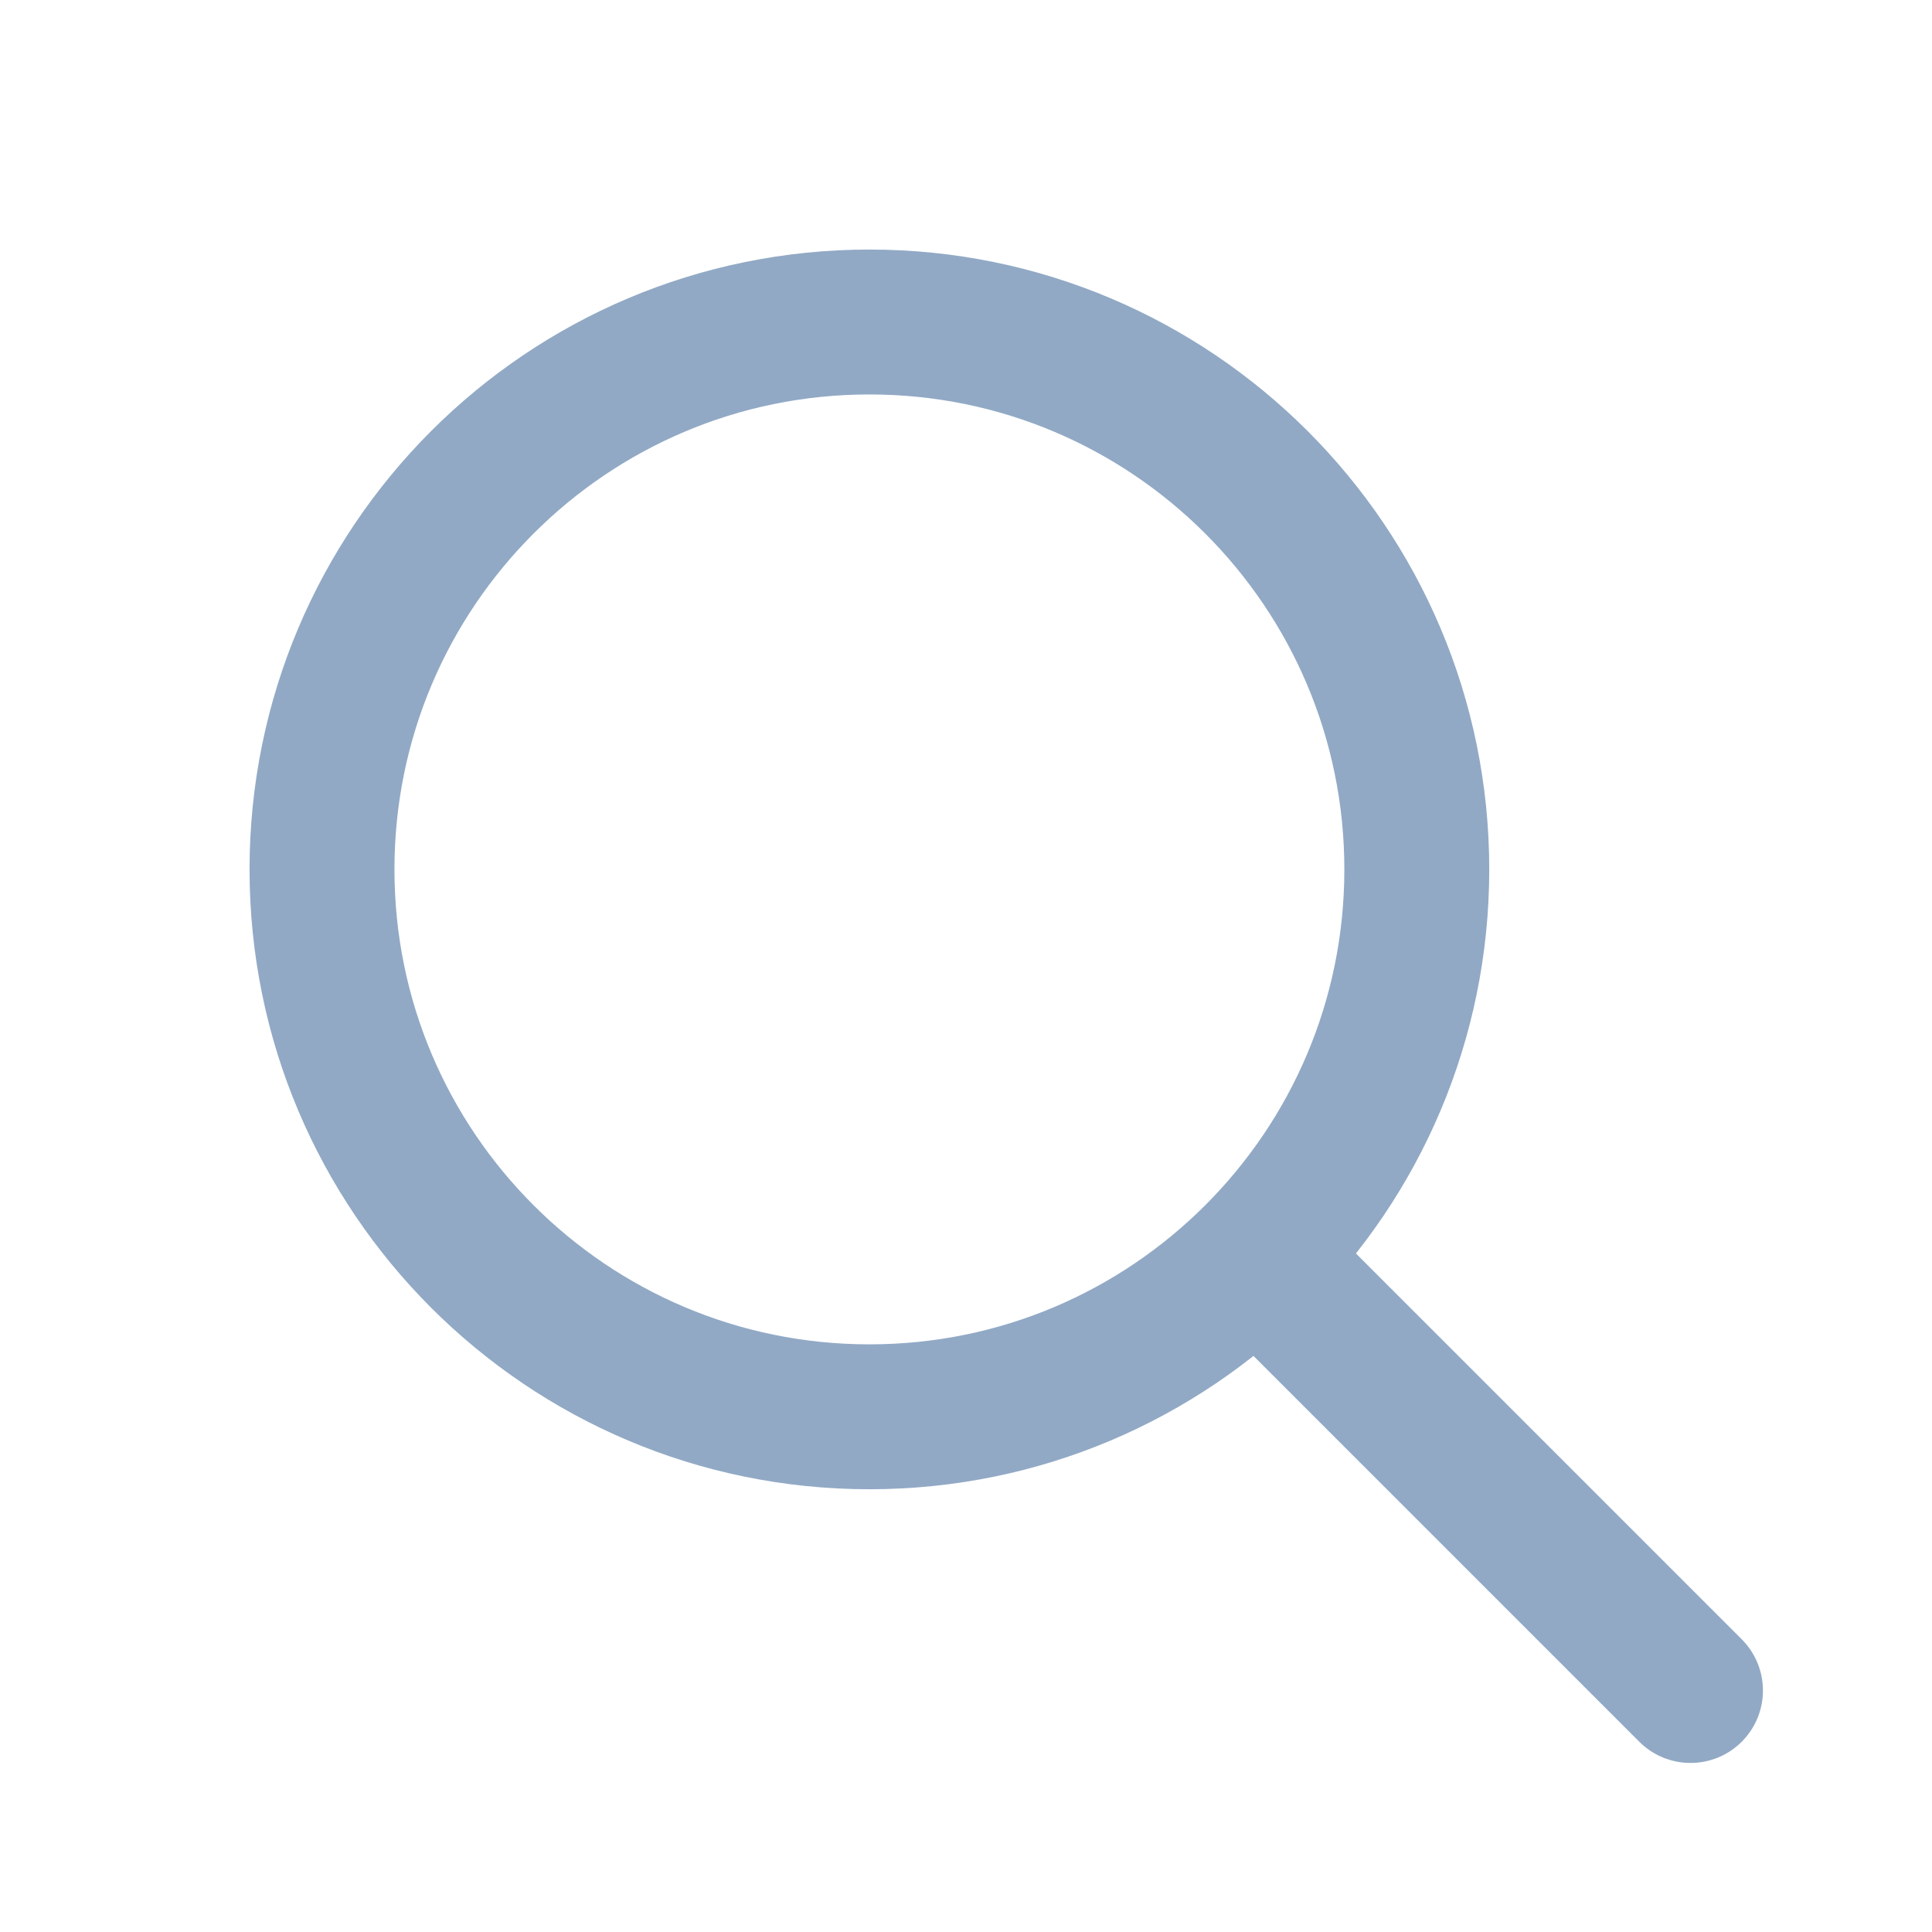
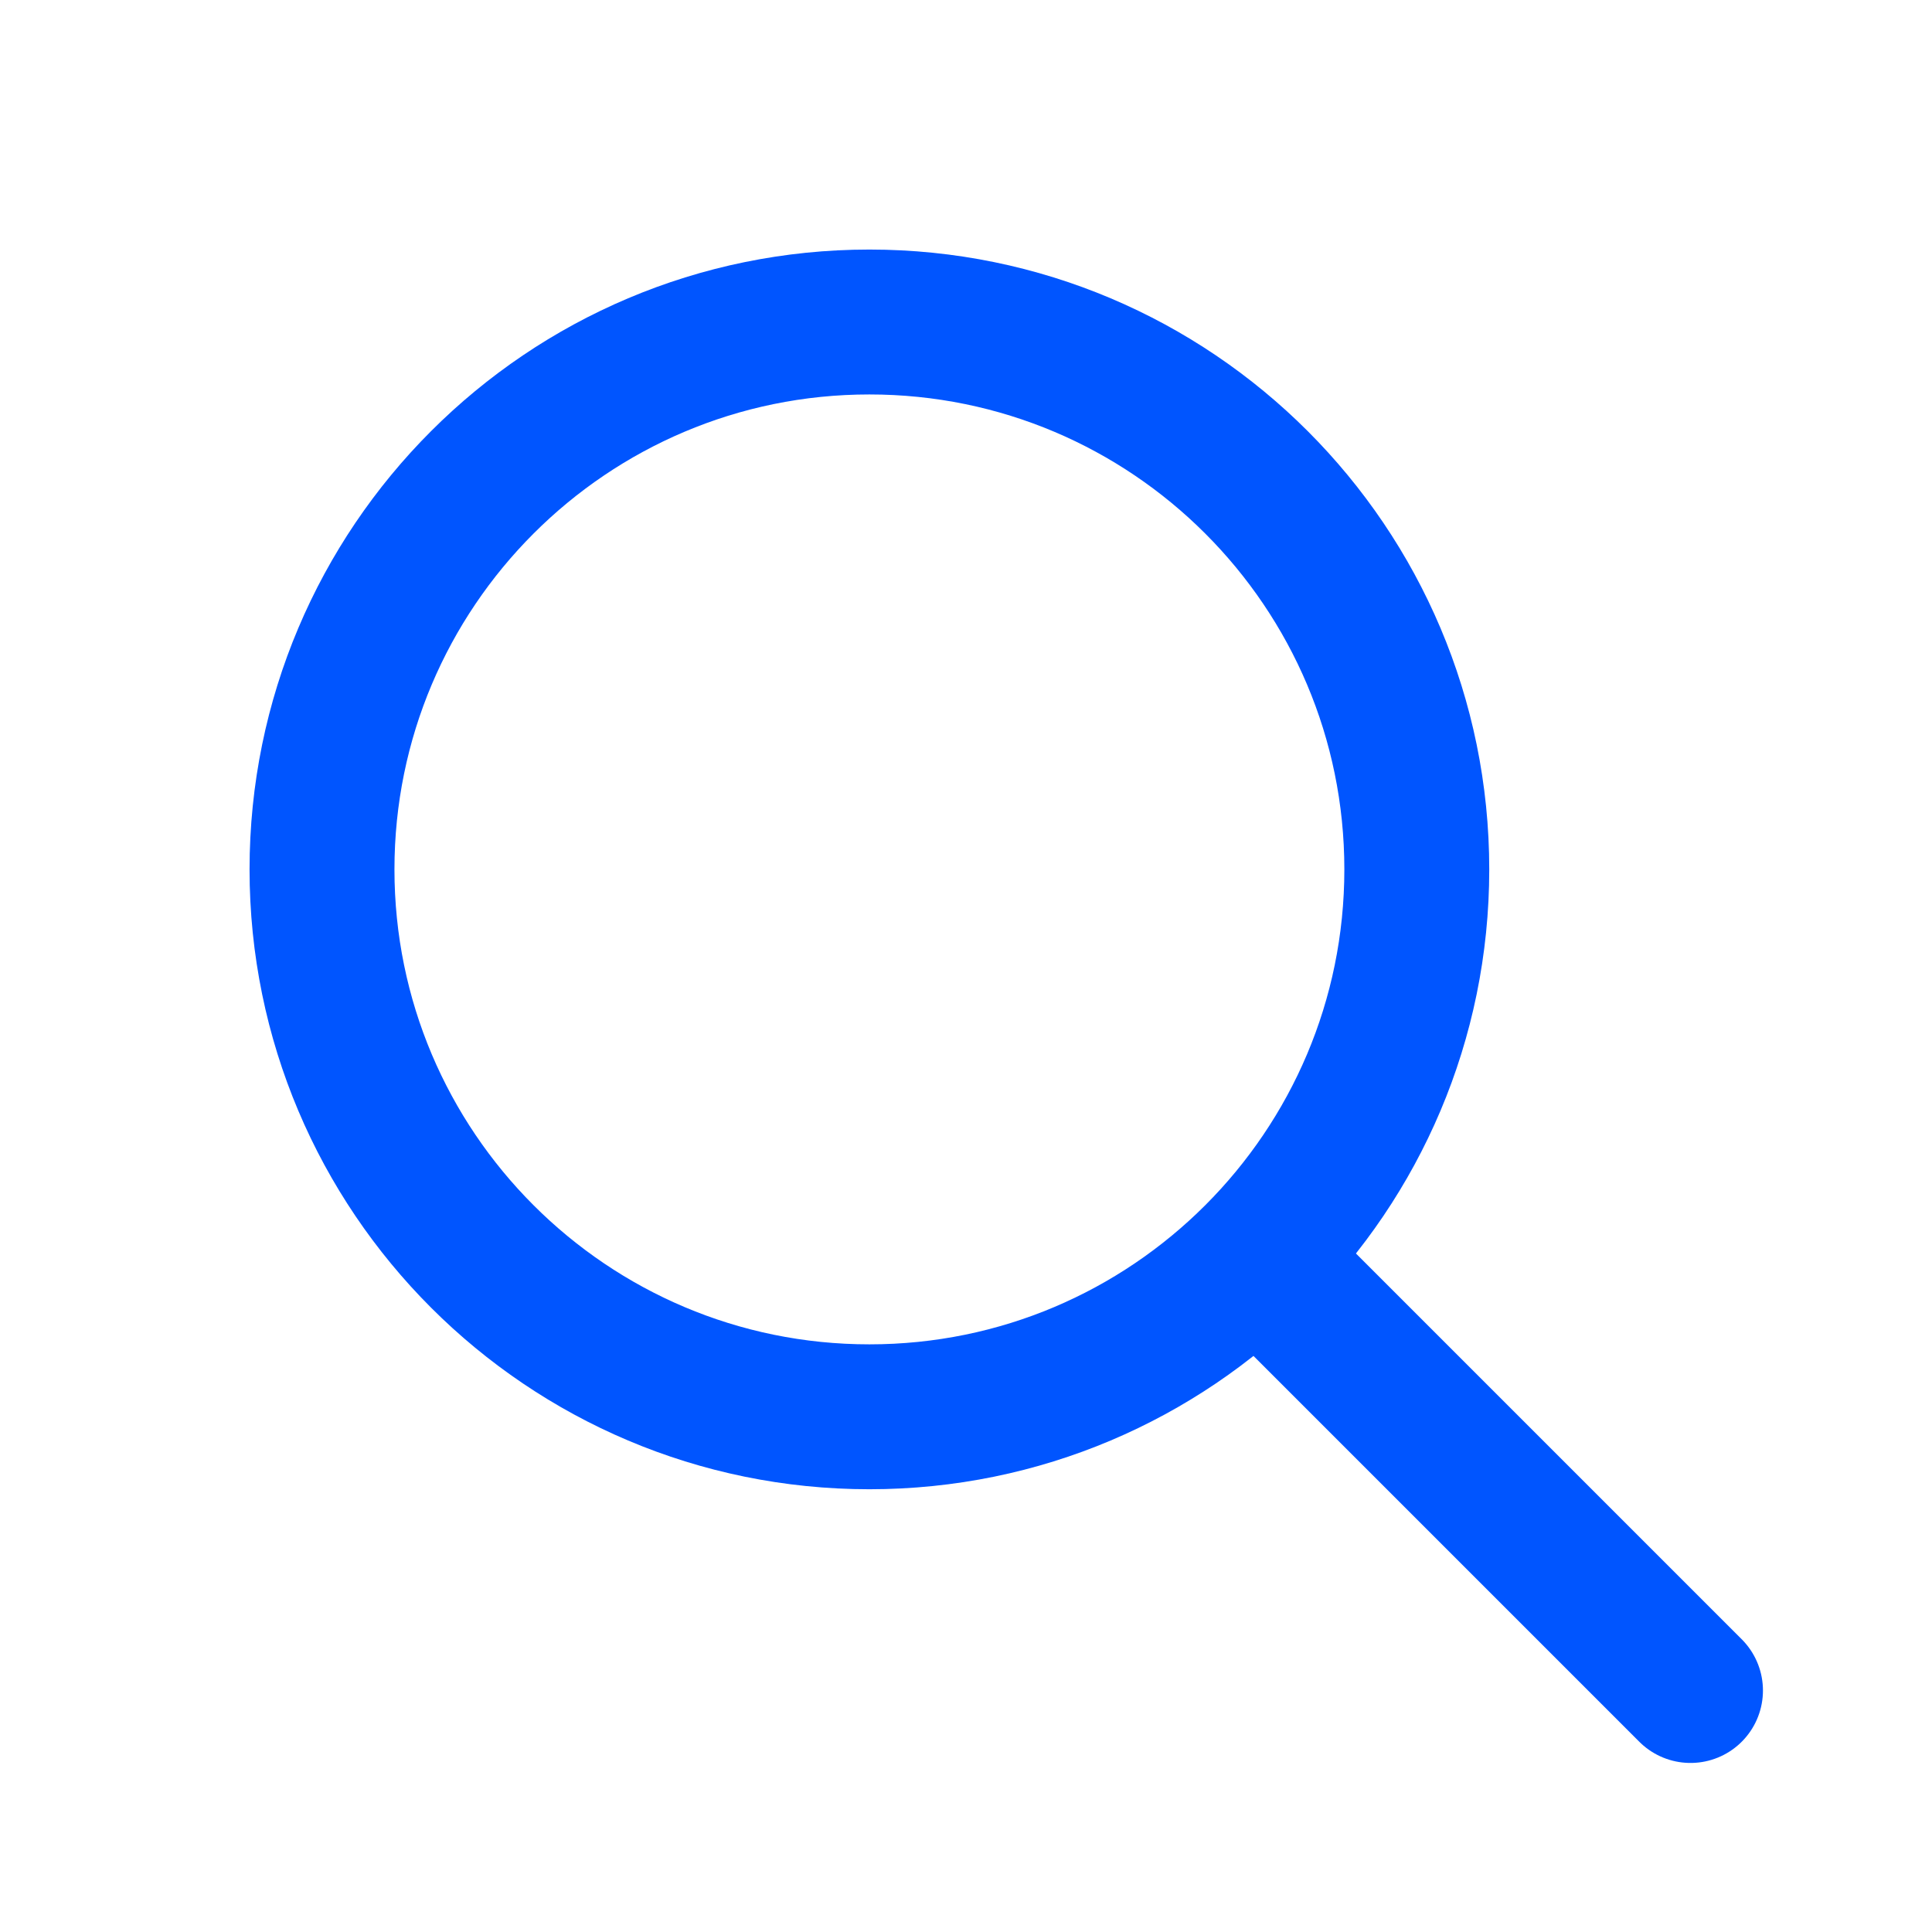
- <svg xmlns="http://www.w3.org/2000/svg" viewBox="0 0 24 24" fill="none" stroke="#91a9c5" stroke-width="1.8" stroke-linecap="round" stroke-linejoin="round">
+ <svg xmlns="http://www.w3.org/2000/svg" viewBox="0 0 24 24" fill="none" stroke="#0055FF" stroke-width="1.8" stroke-linecap="round" stroke-linejoin="round">
  <circle cx="10.8" cy="10.8" r="6.8" />
  <path d="m16 16 5 5" />
</svg>
